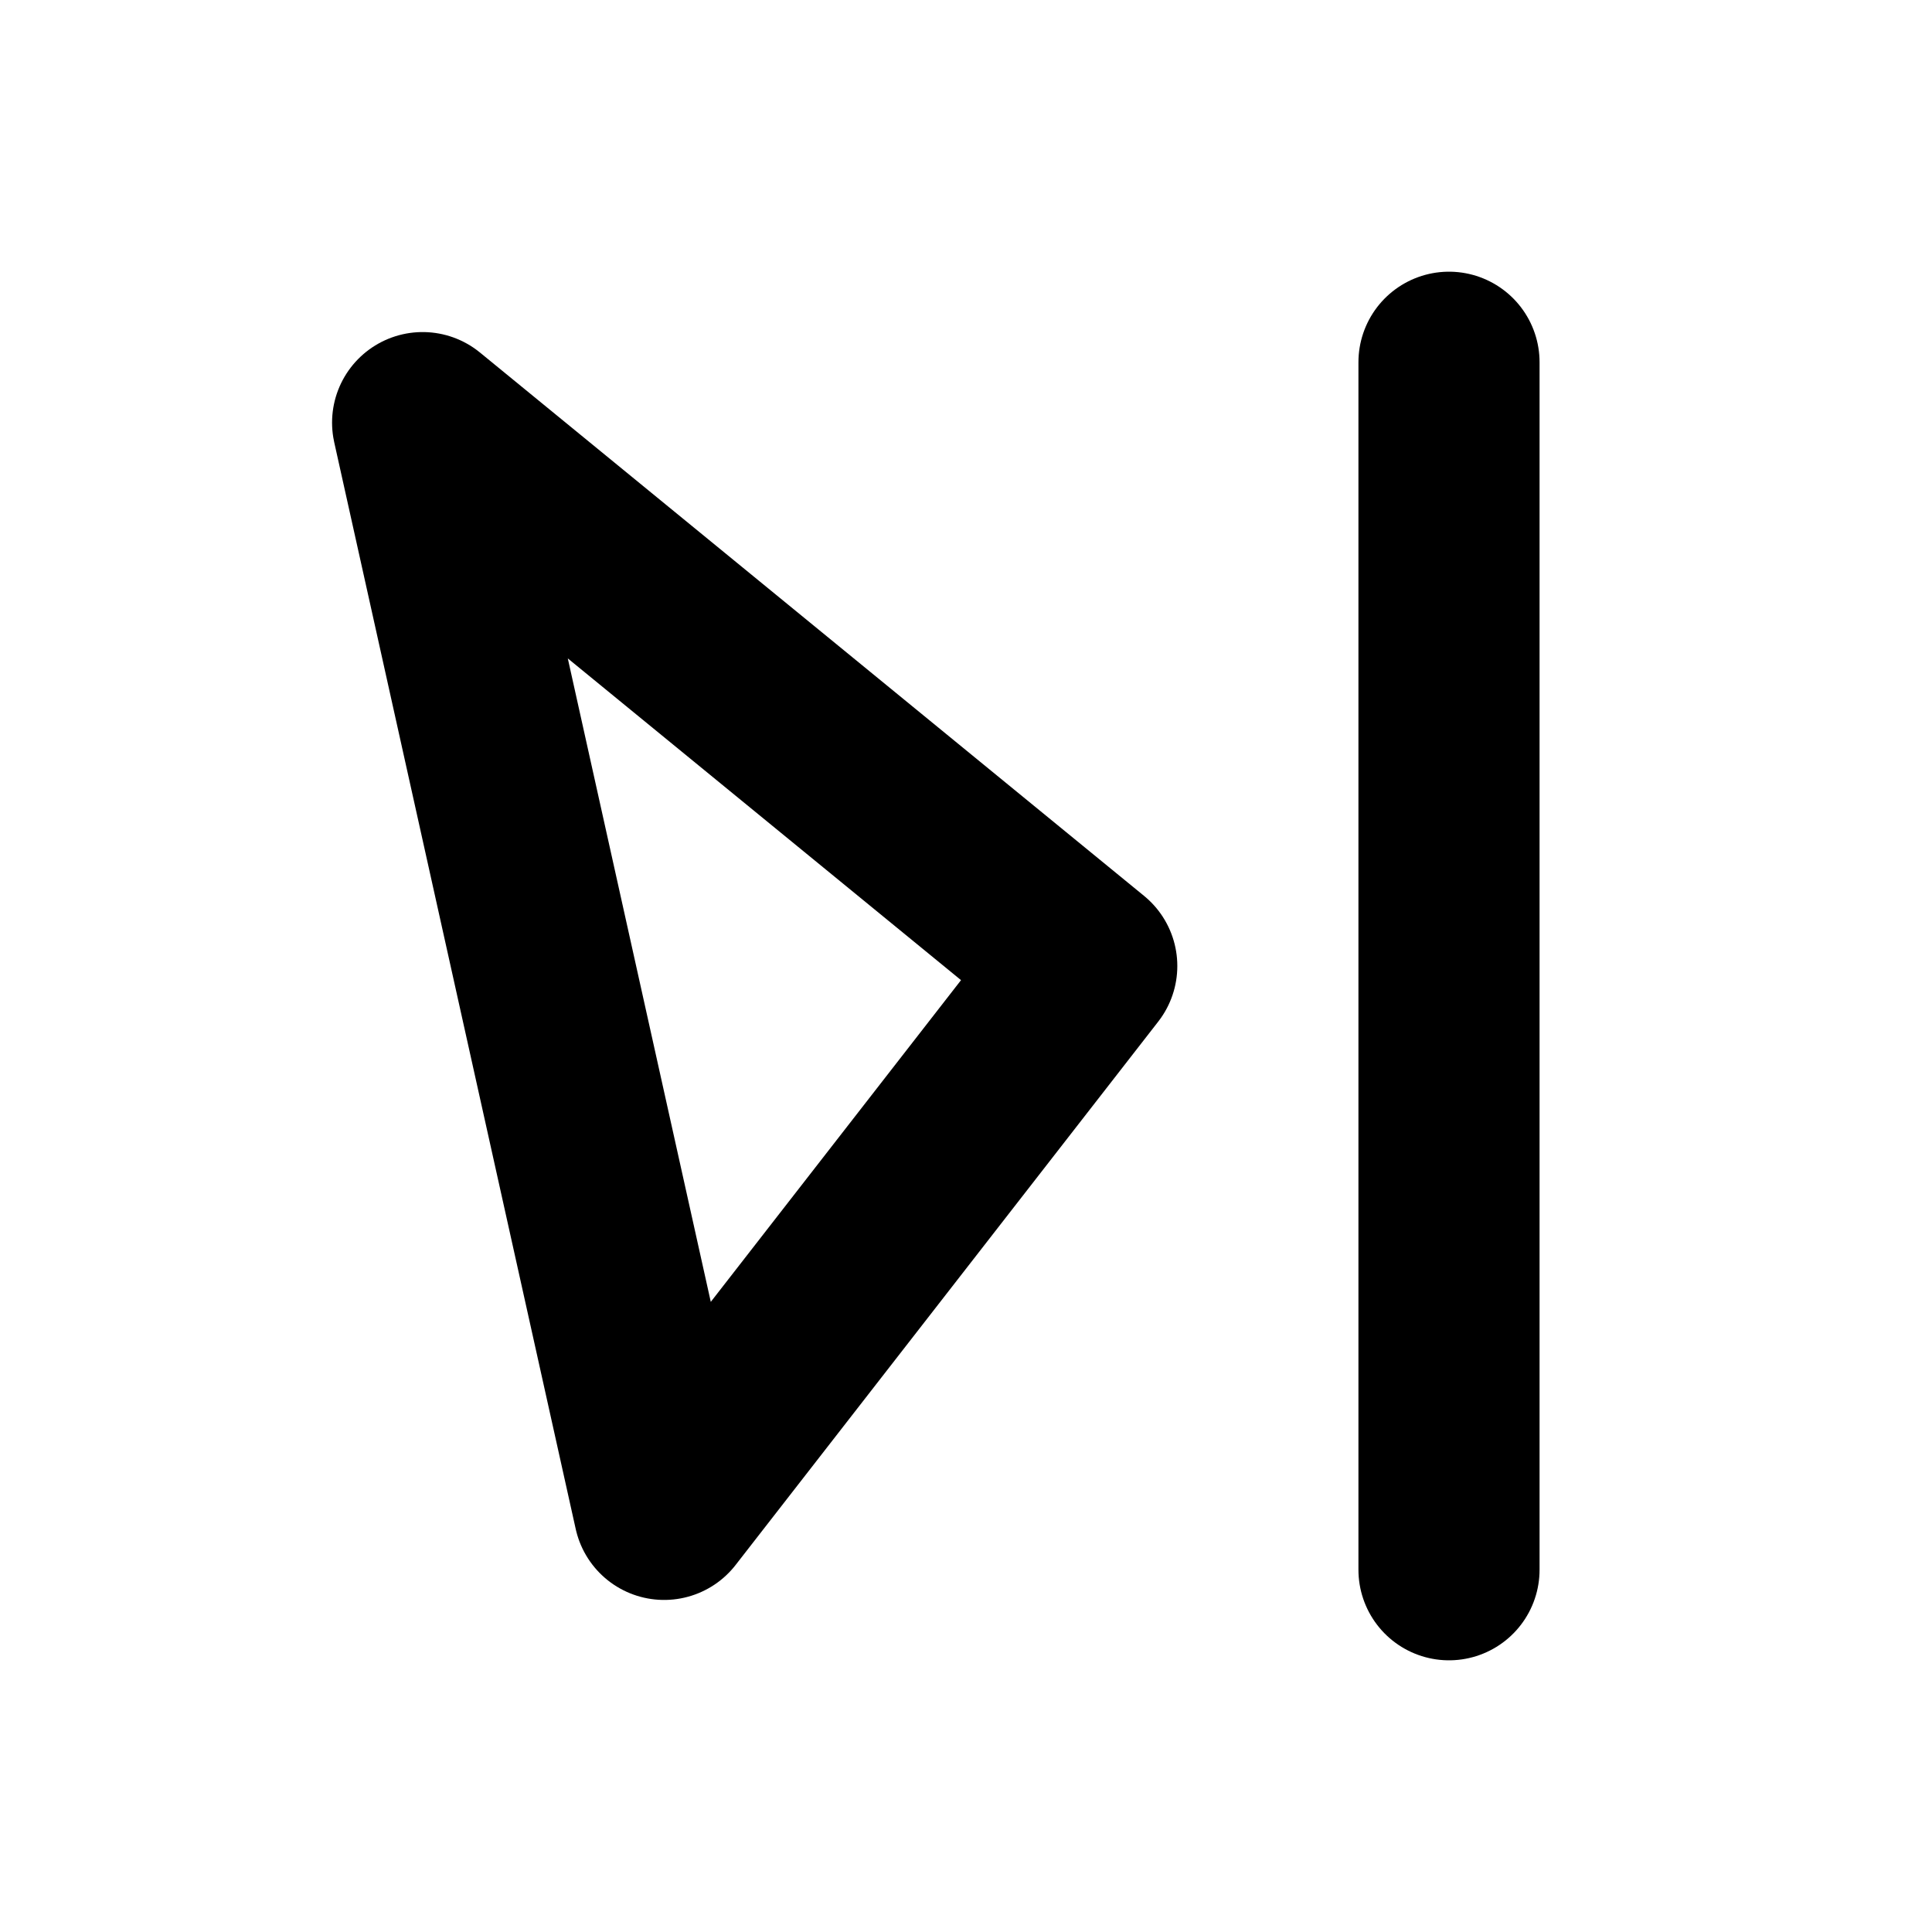
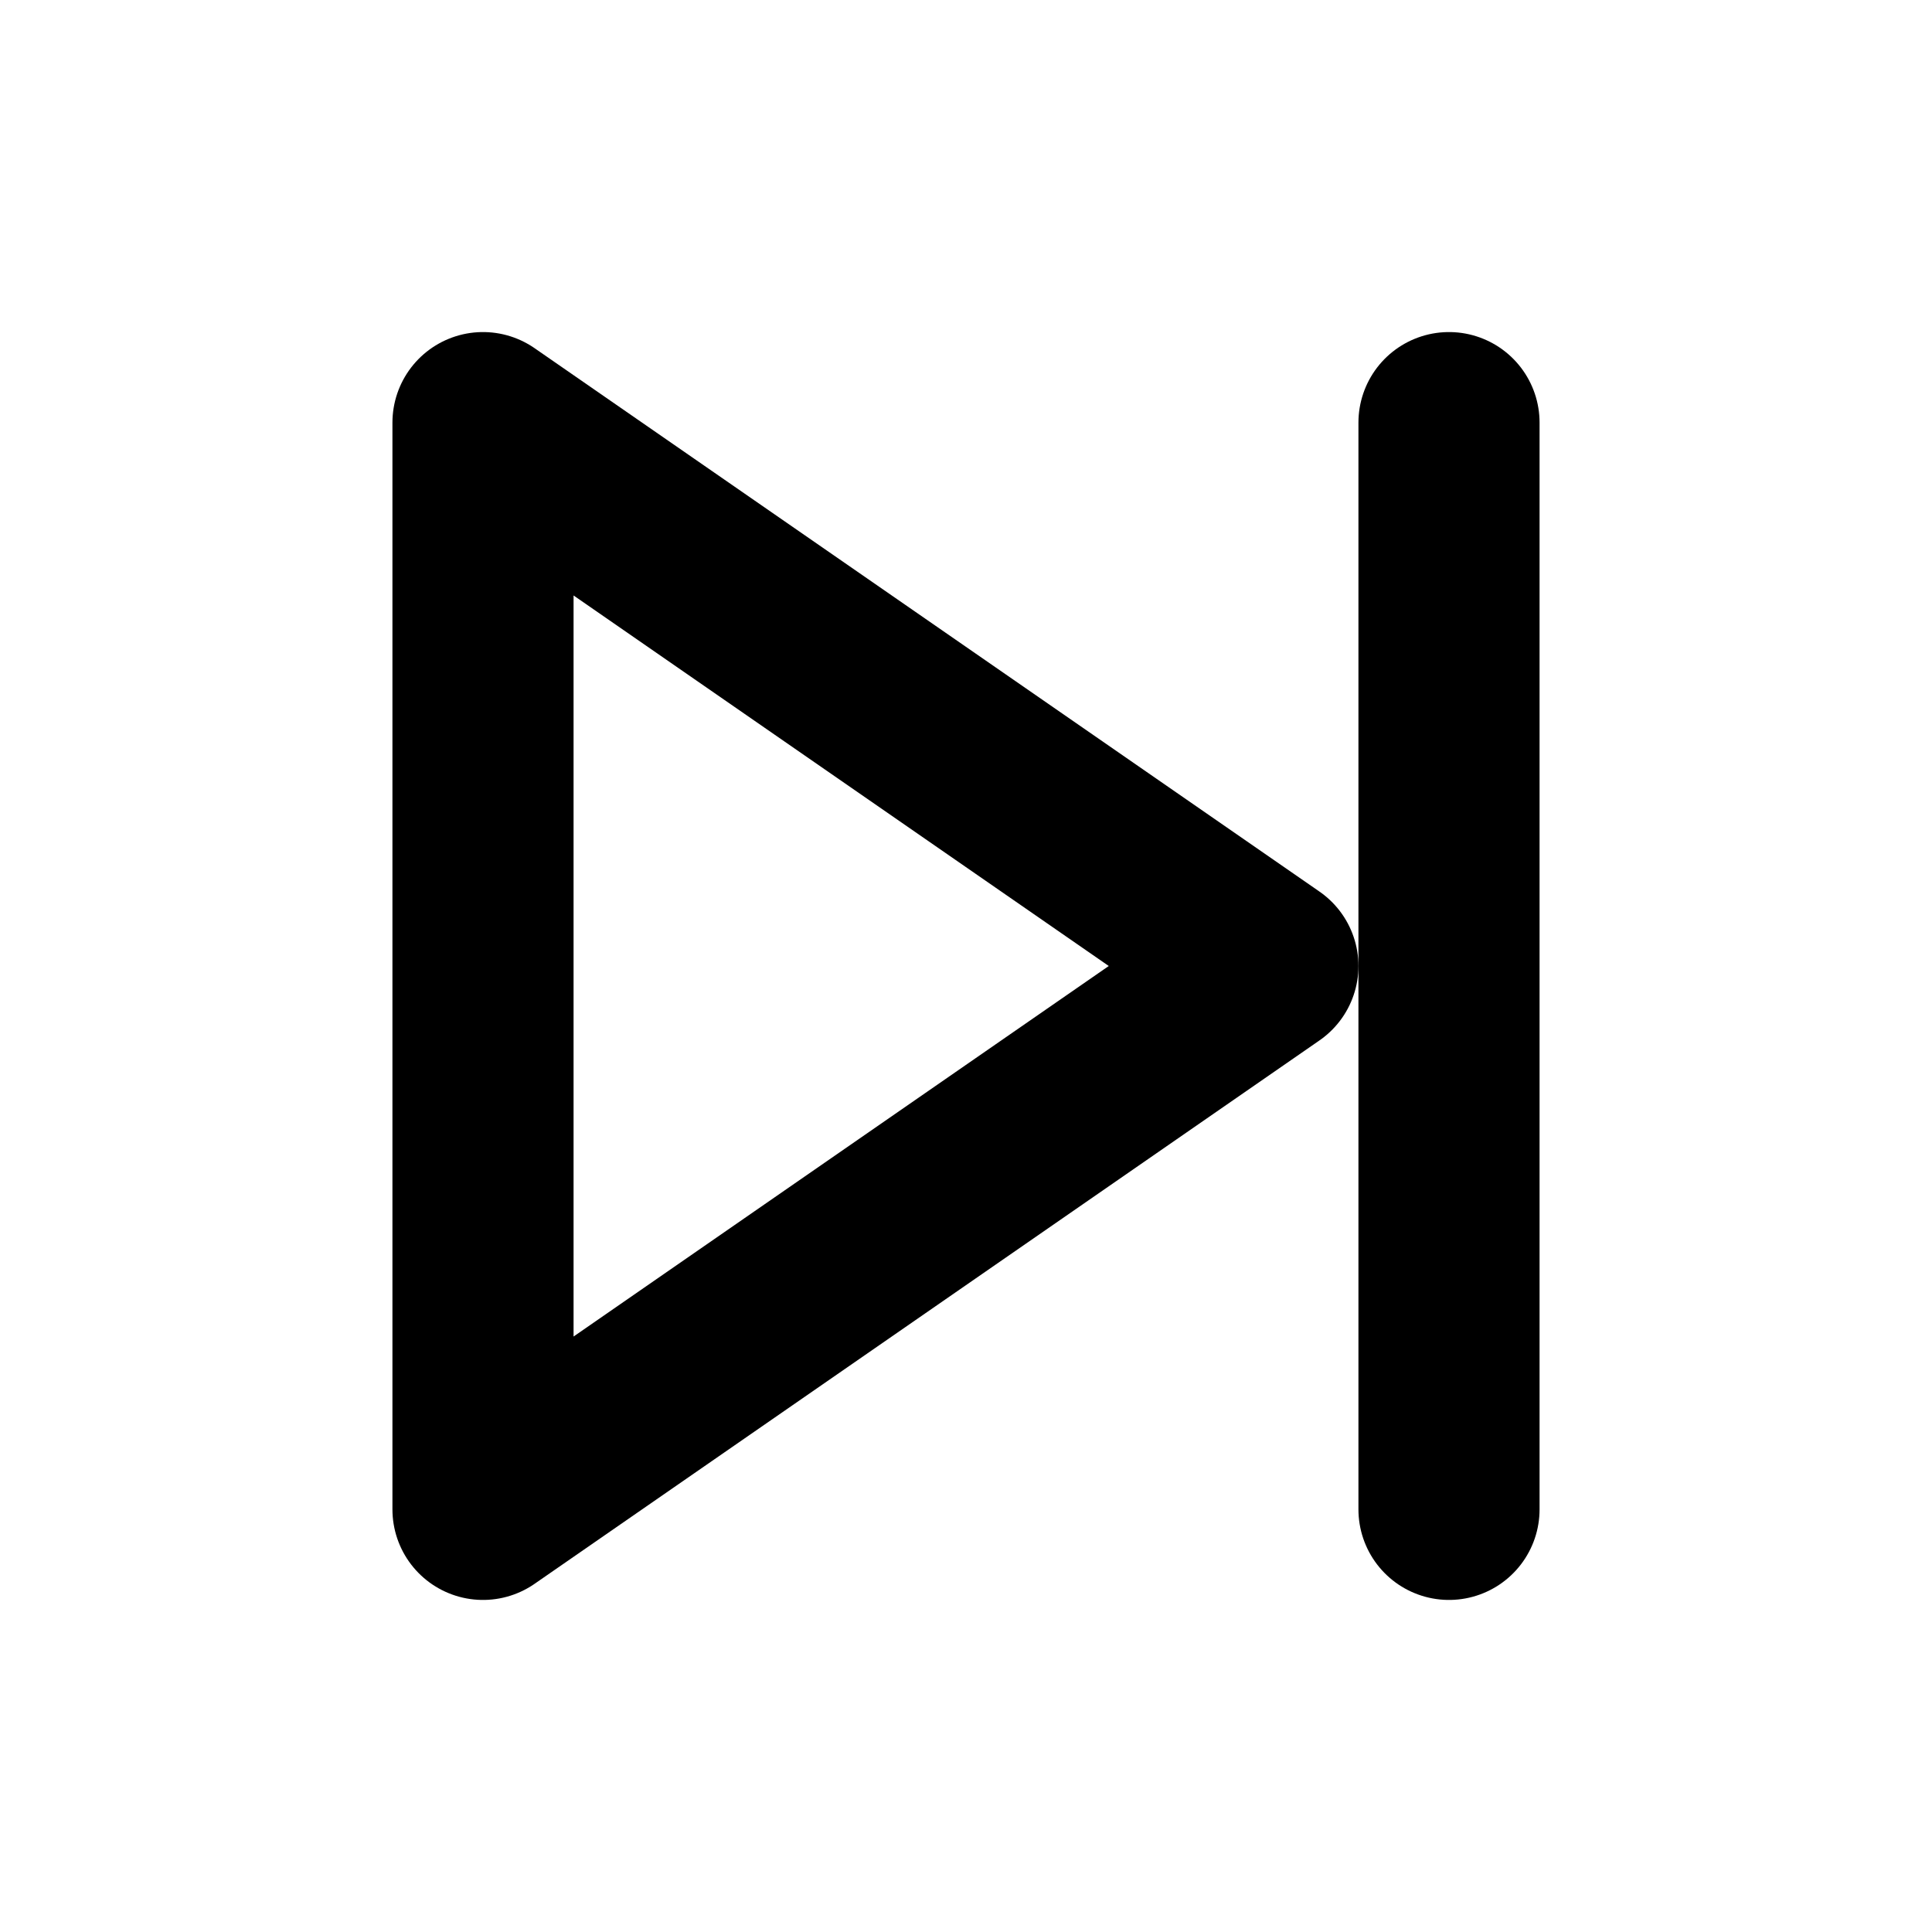
<svg xmlns="http://www.w3.org/2000/svg" width="16" height="16" viewBox="0 0 16 16" fill="none" stroke="currentColor" stroke-width="1.5" stroke-linecap="round" stroke-linejoin="round">
-   <path d="M12 3v10" />
-   <path d="M3.5 3.5L9 8l-3.5 4.5z" />
+   <path d="M12 3.5v9" />
+   <path d="M4 3.5v9l6.5-4.5z" />
</svg>
